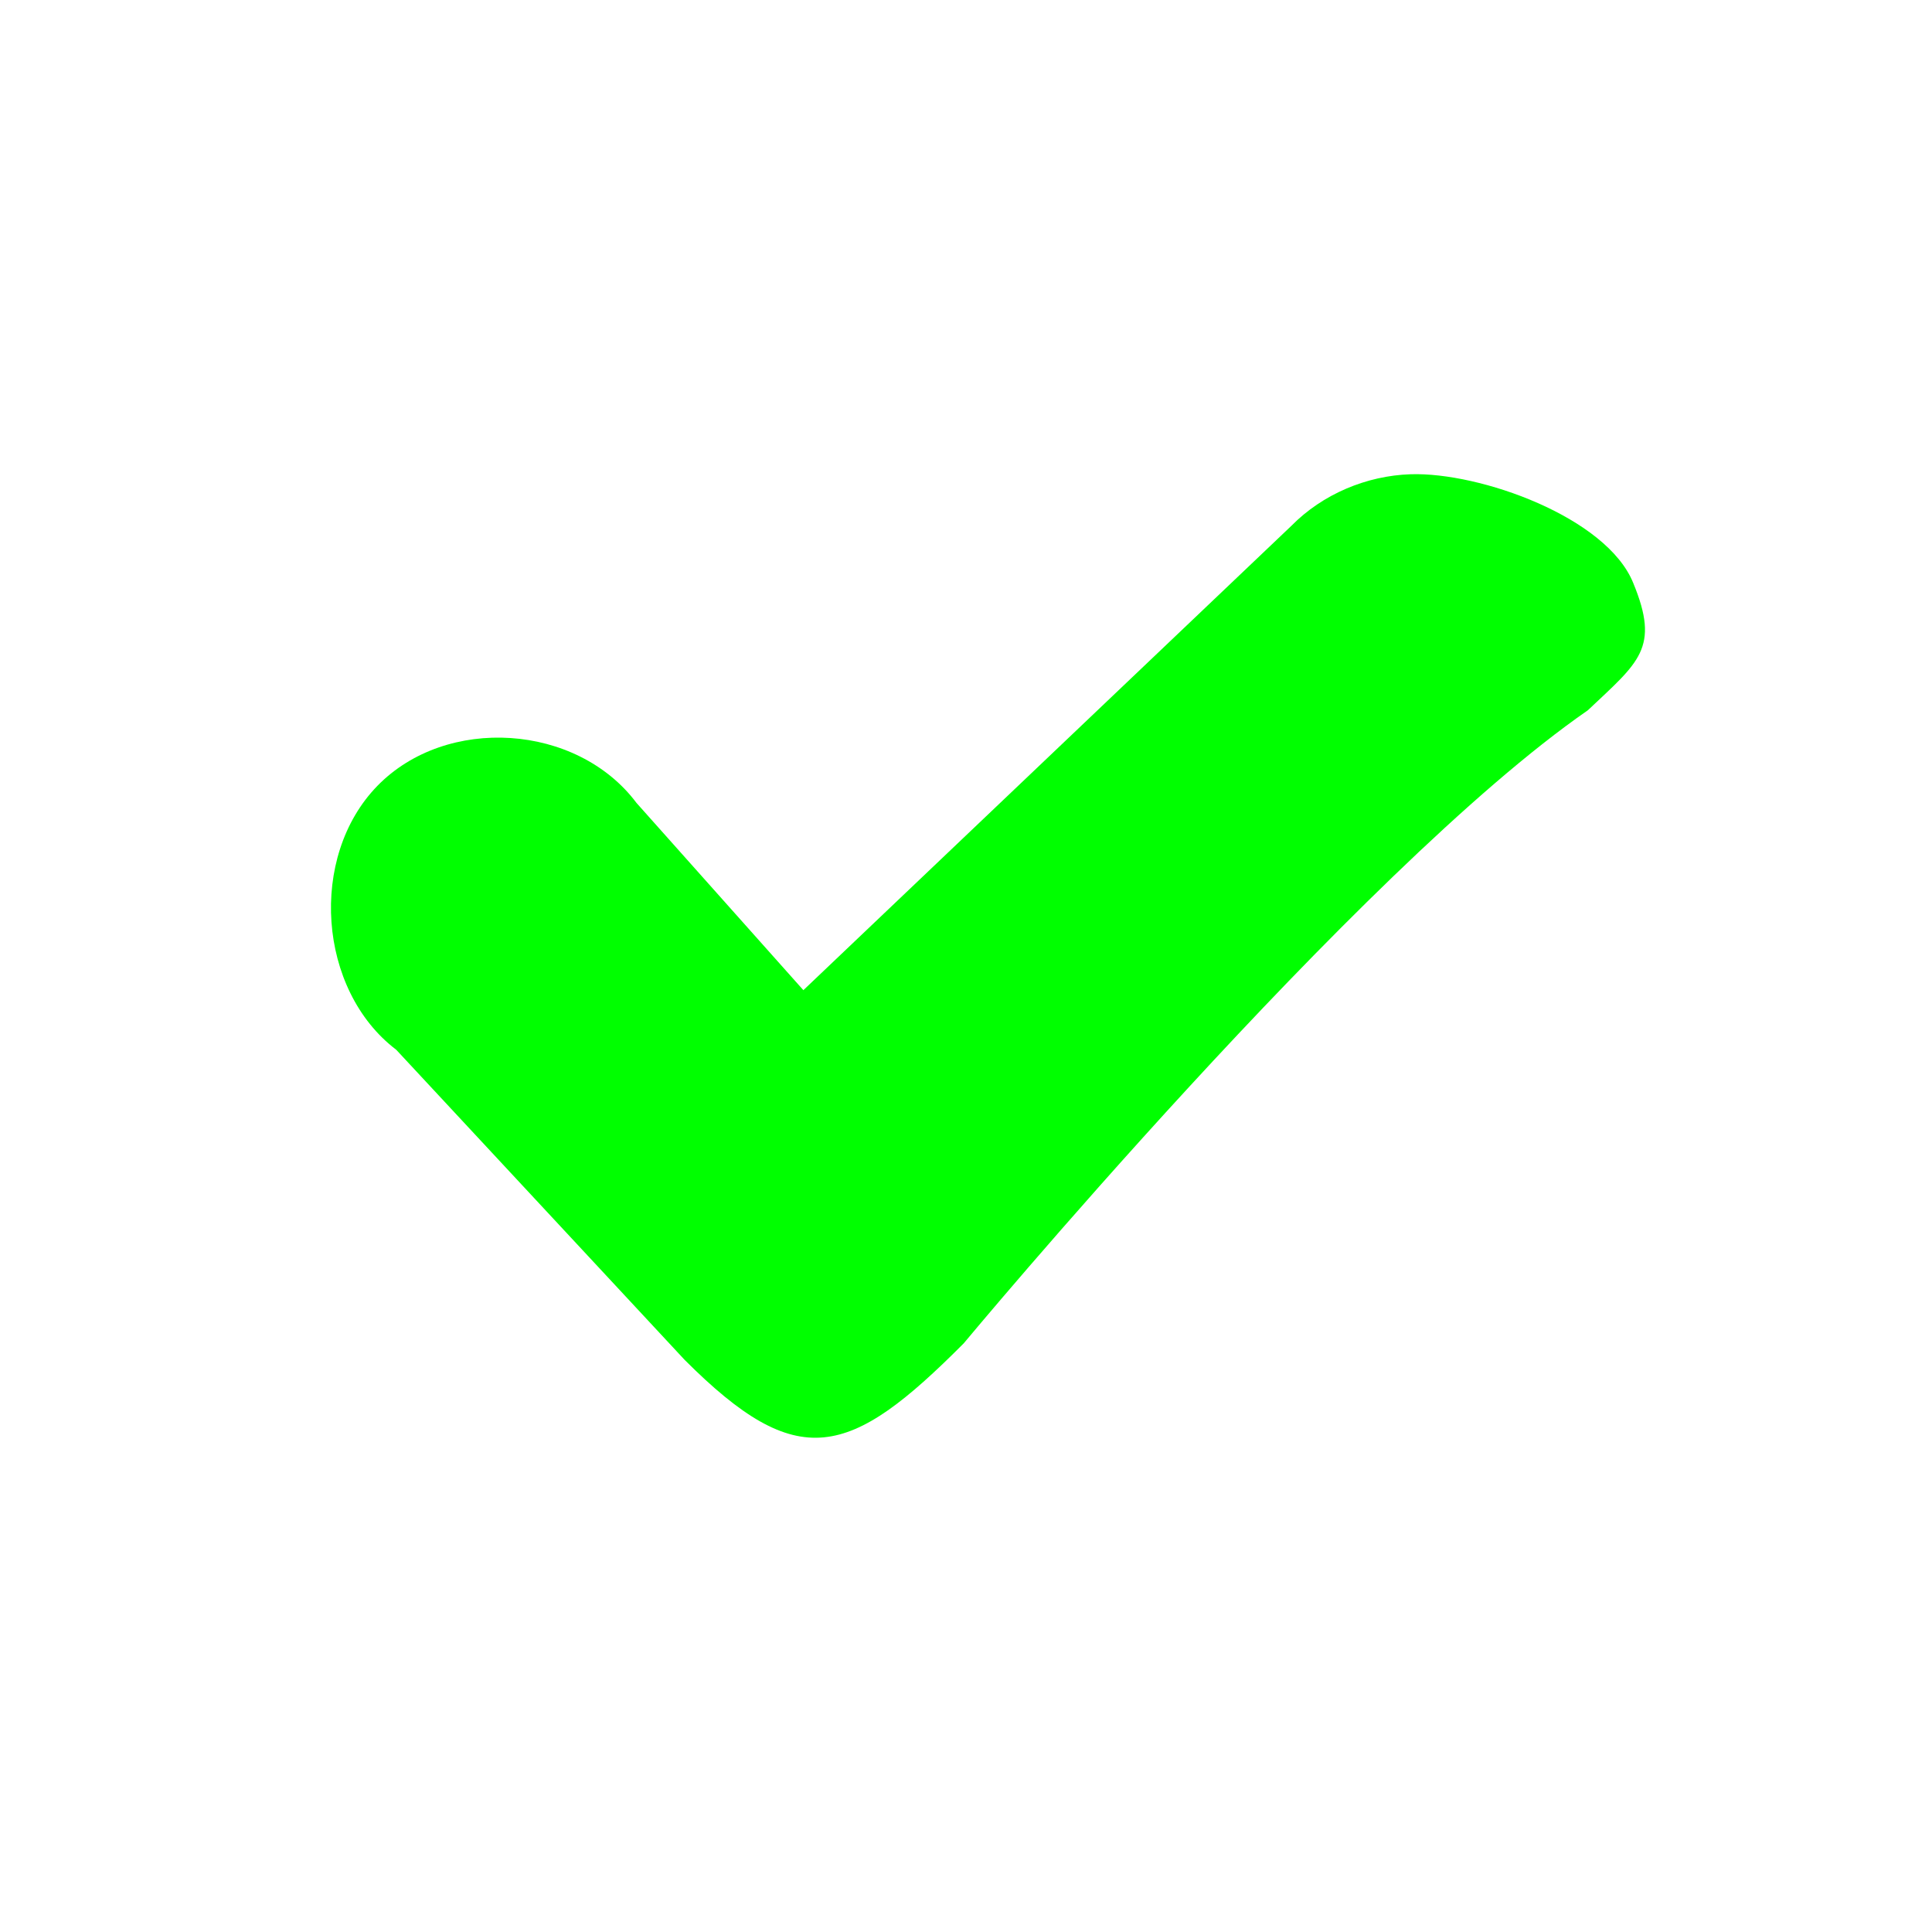
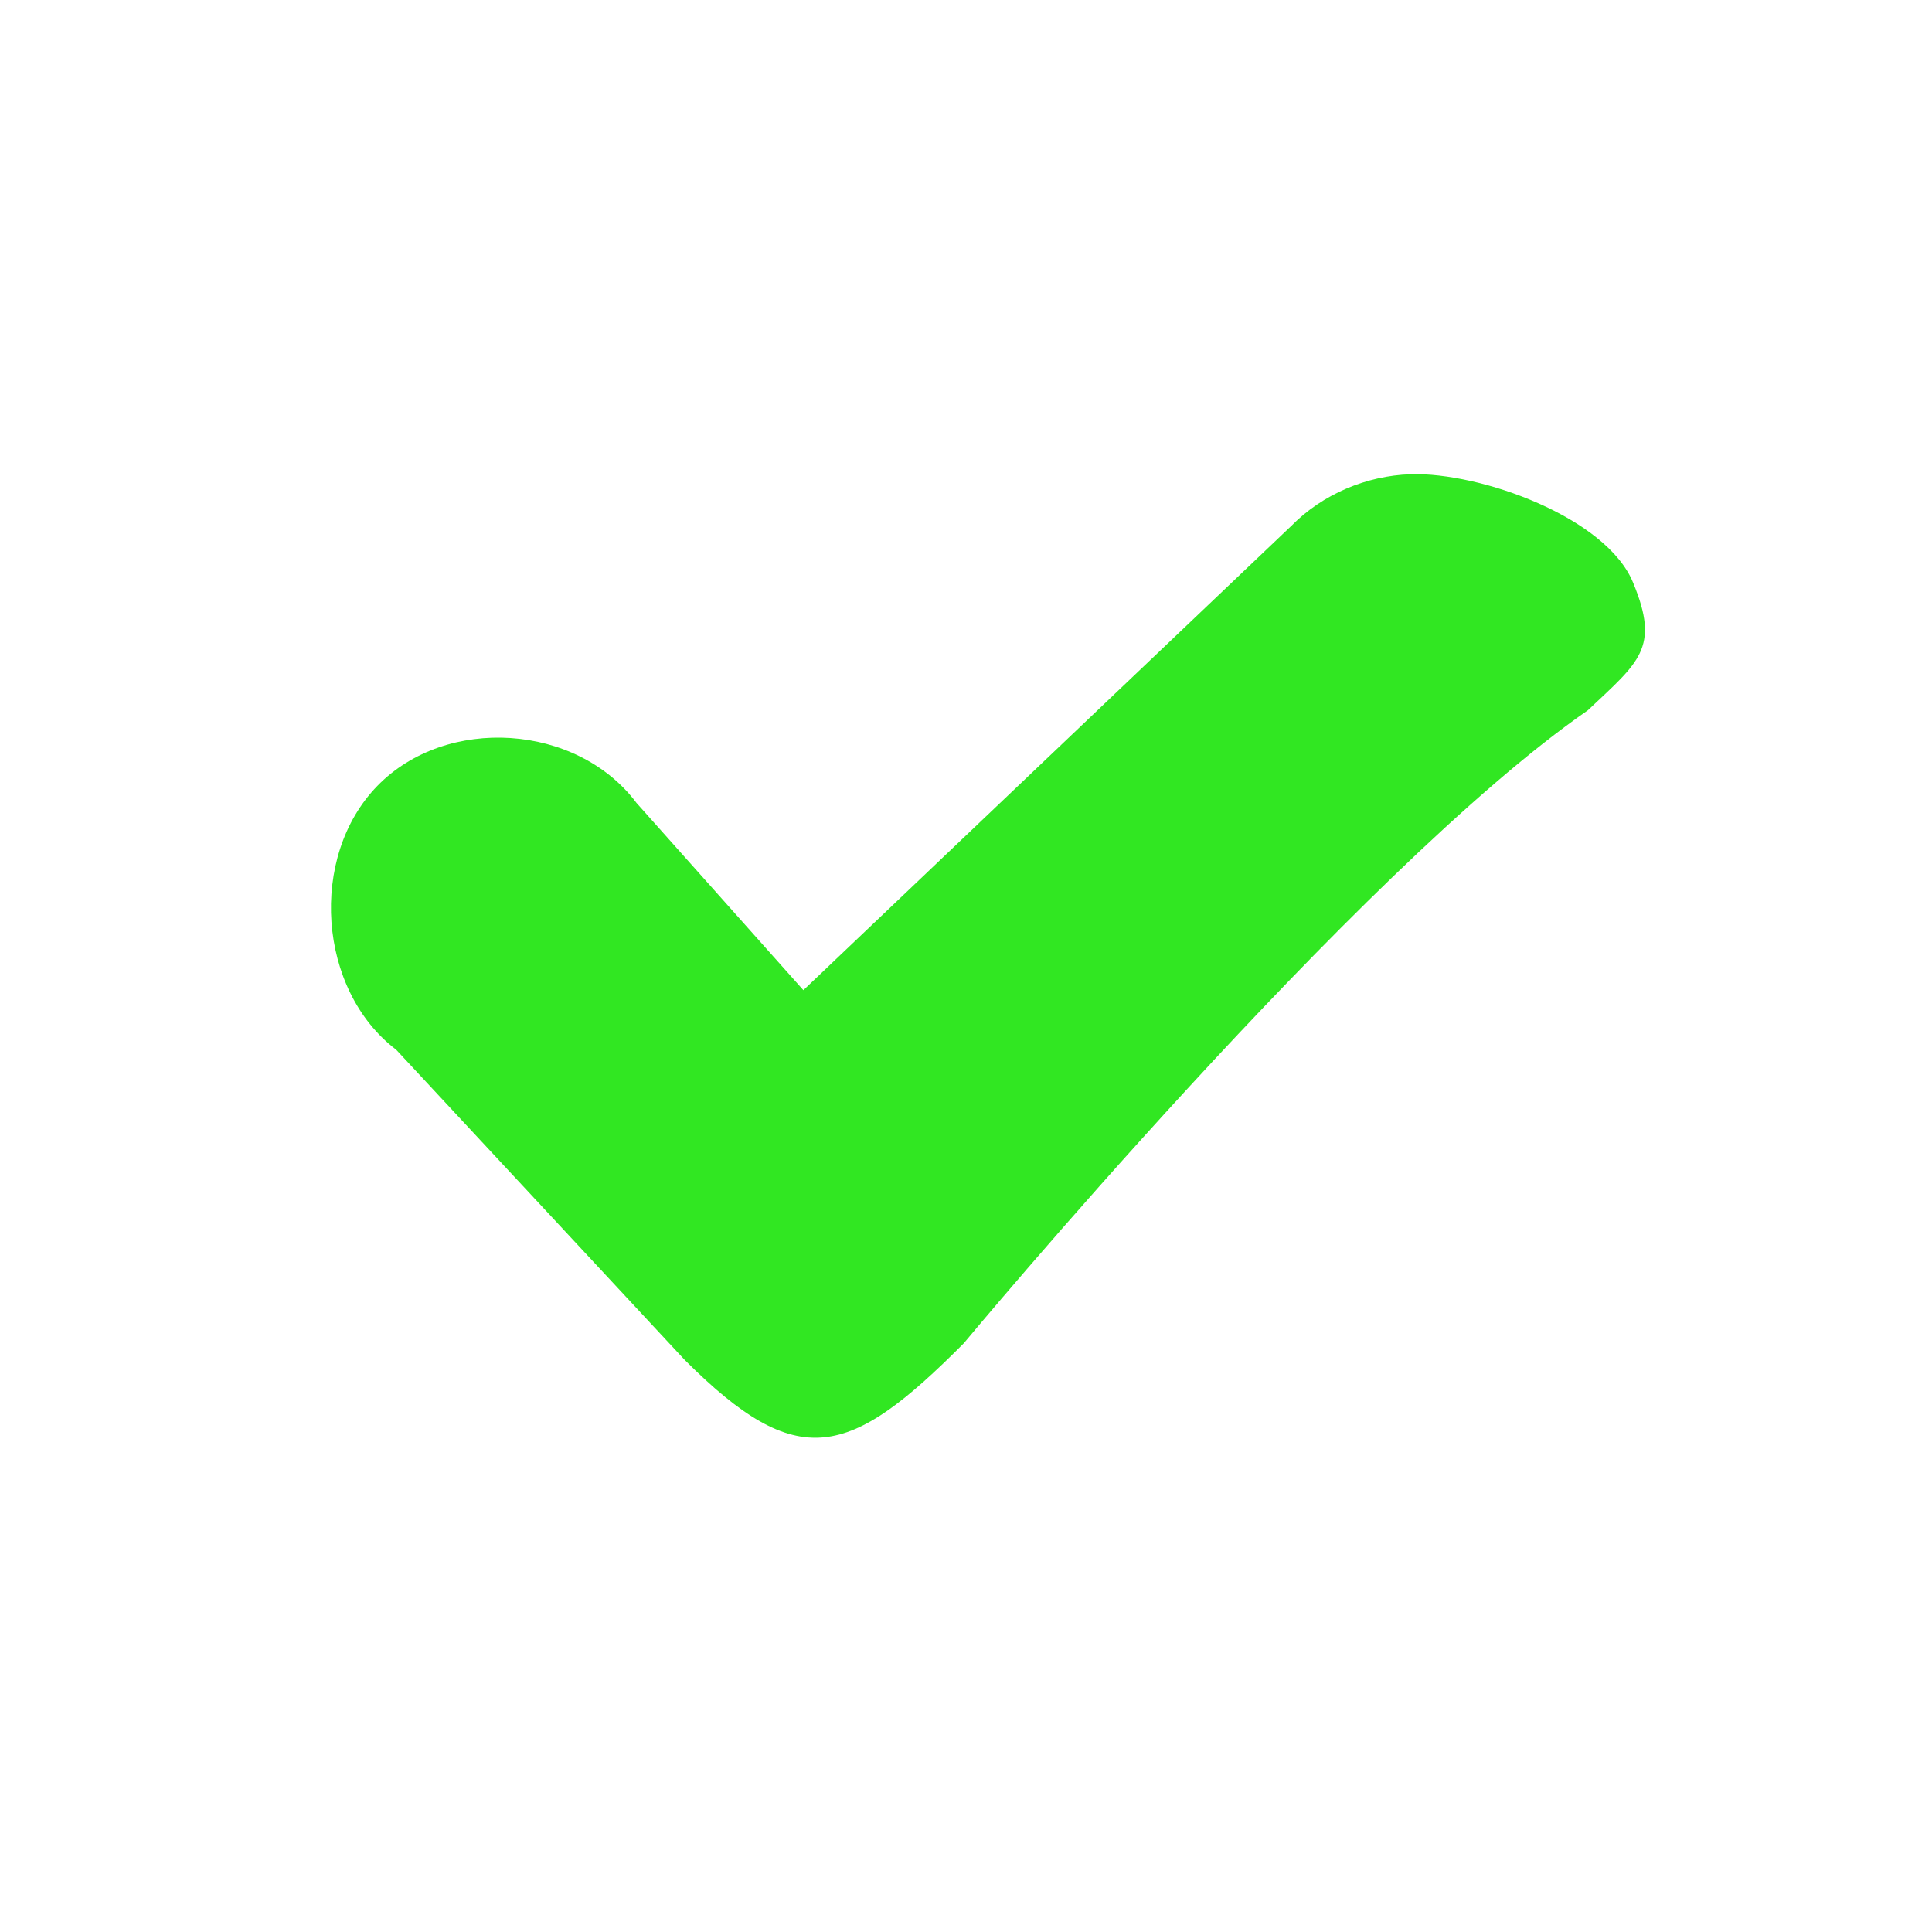
<svg xmlns="http://www.w3.org/2000/svg" width="133pt" height="133pt" viewBox="0 0 133 133" version="1.1">
  <g id="surface1">
-     <path style=" stroke:none;fill-rule:nonzero;fill:#00ff00;fill-opacity:1;" d="M 97.102 32.648 C 94.074 32.746 91.047 34.016 88.898 36.199 L 55.305 68.164 L 43.816 55.273 C 39.715 49.805 30.73 49.219 25.977 54.102 C 21.223 58.984 21.875 68.164 27.277 72.266 L 47.137 93.621 C 54.949 101.434 58.465 100.391 66.34 92.48 C 66.34 92.48 93.426 59.895 109.309 48.895 C 112.824 45.574 114.289 44.629 112.434 40.137 C 110.613 35.613 101.887 32.488 97.102 32.648 Z M 97.102 32.648 " />
+     <path style=" stroke:none;fill-rule:nonzero;fill:#31e722;fill-opacity:1;" d="M 97.102 32.648 C 94.074 32.746 91.047 34.016 88.898 36.199 L 55.305 68.164 L 43.816 55.273 C 39.715 49.805 30.73 49.219 25.977 54.102 C 21.223 58.984 21.875 68.164 27.277 72.266 L 47.137 93.621 C 54.949 101.434 58.465 100.391 66.34 92.48 C 66.34 92.48 93.426 59.895 109.309 48.895 C 112.824 45.574 114.289 44.629 112.434 40.137 C 110.613 35.613 101.887 32.488 97.102 32.648 Z M 97.102 32.648 " />
  </g>
</svg>
